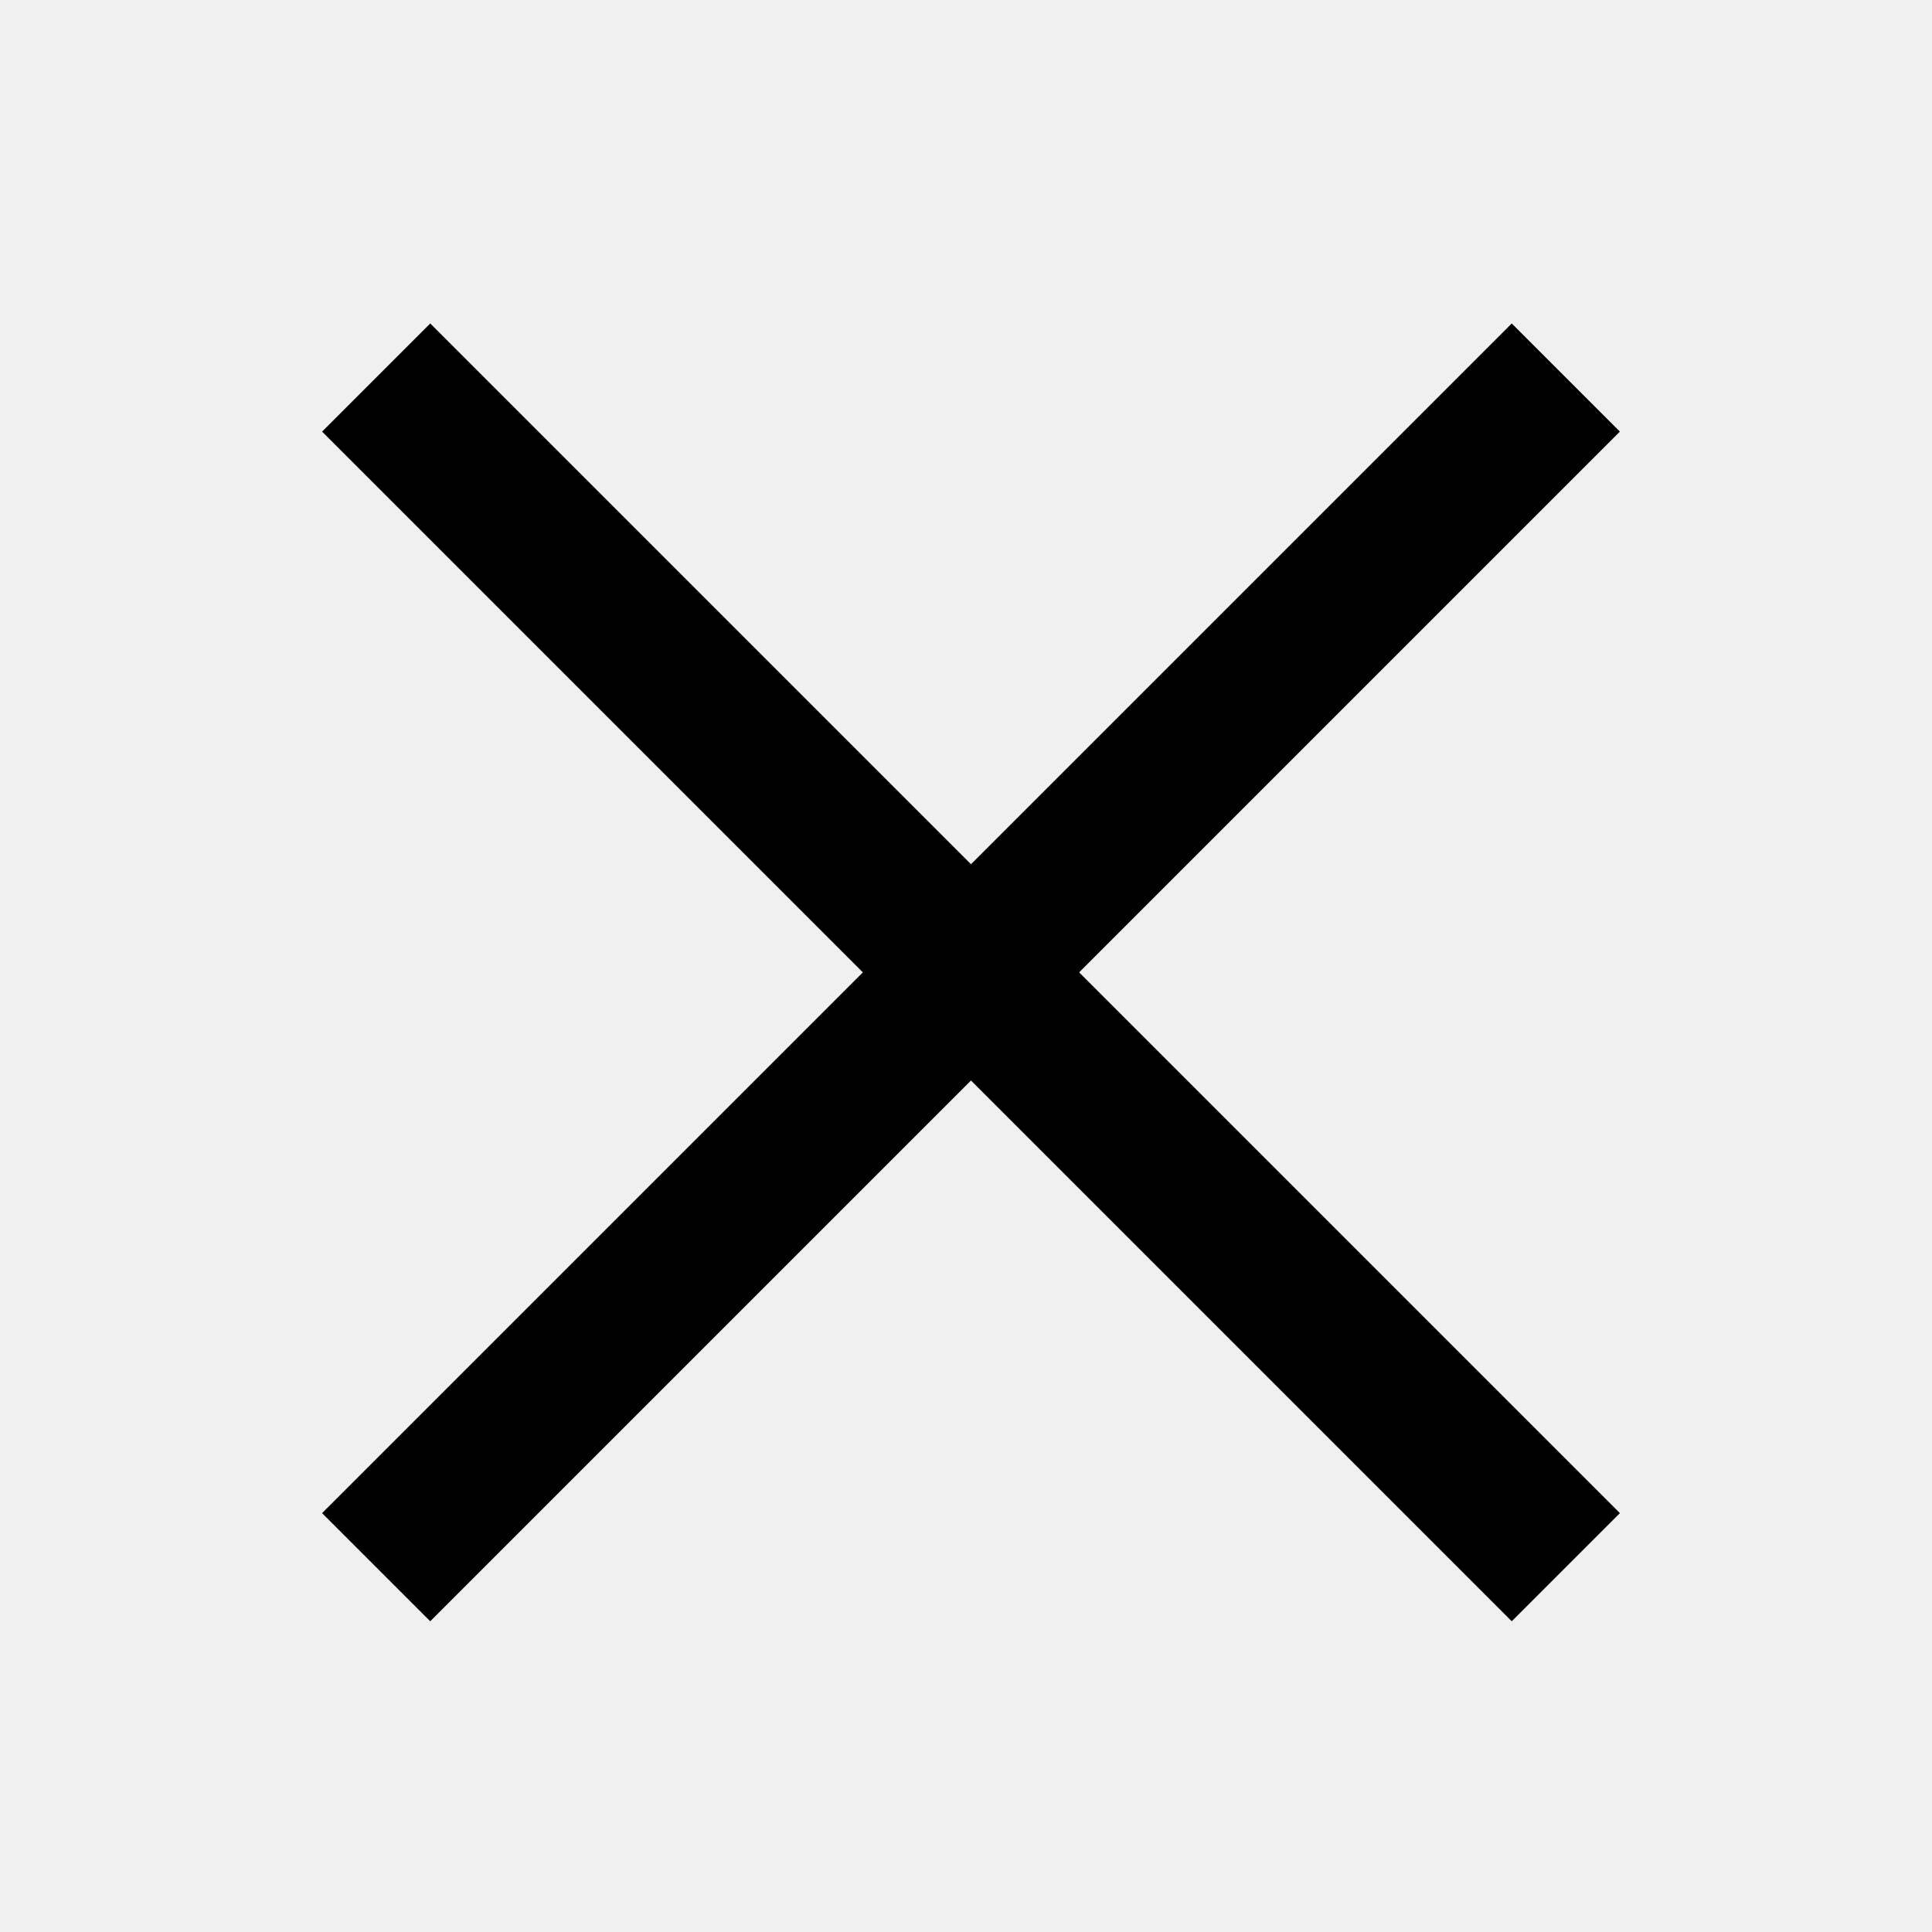
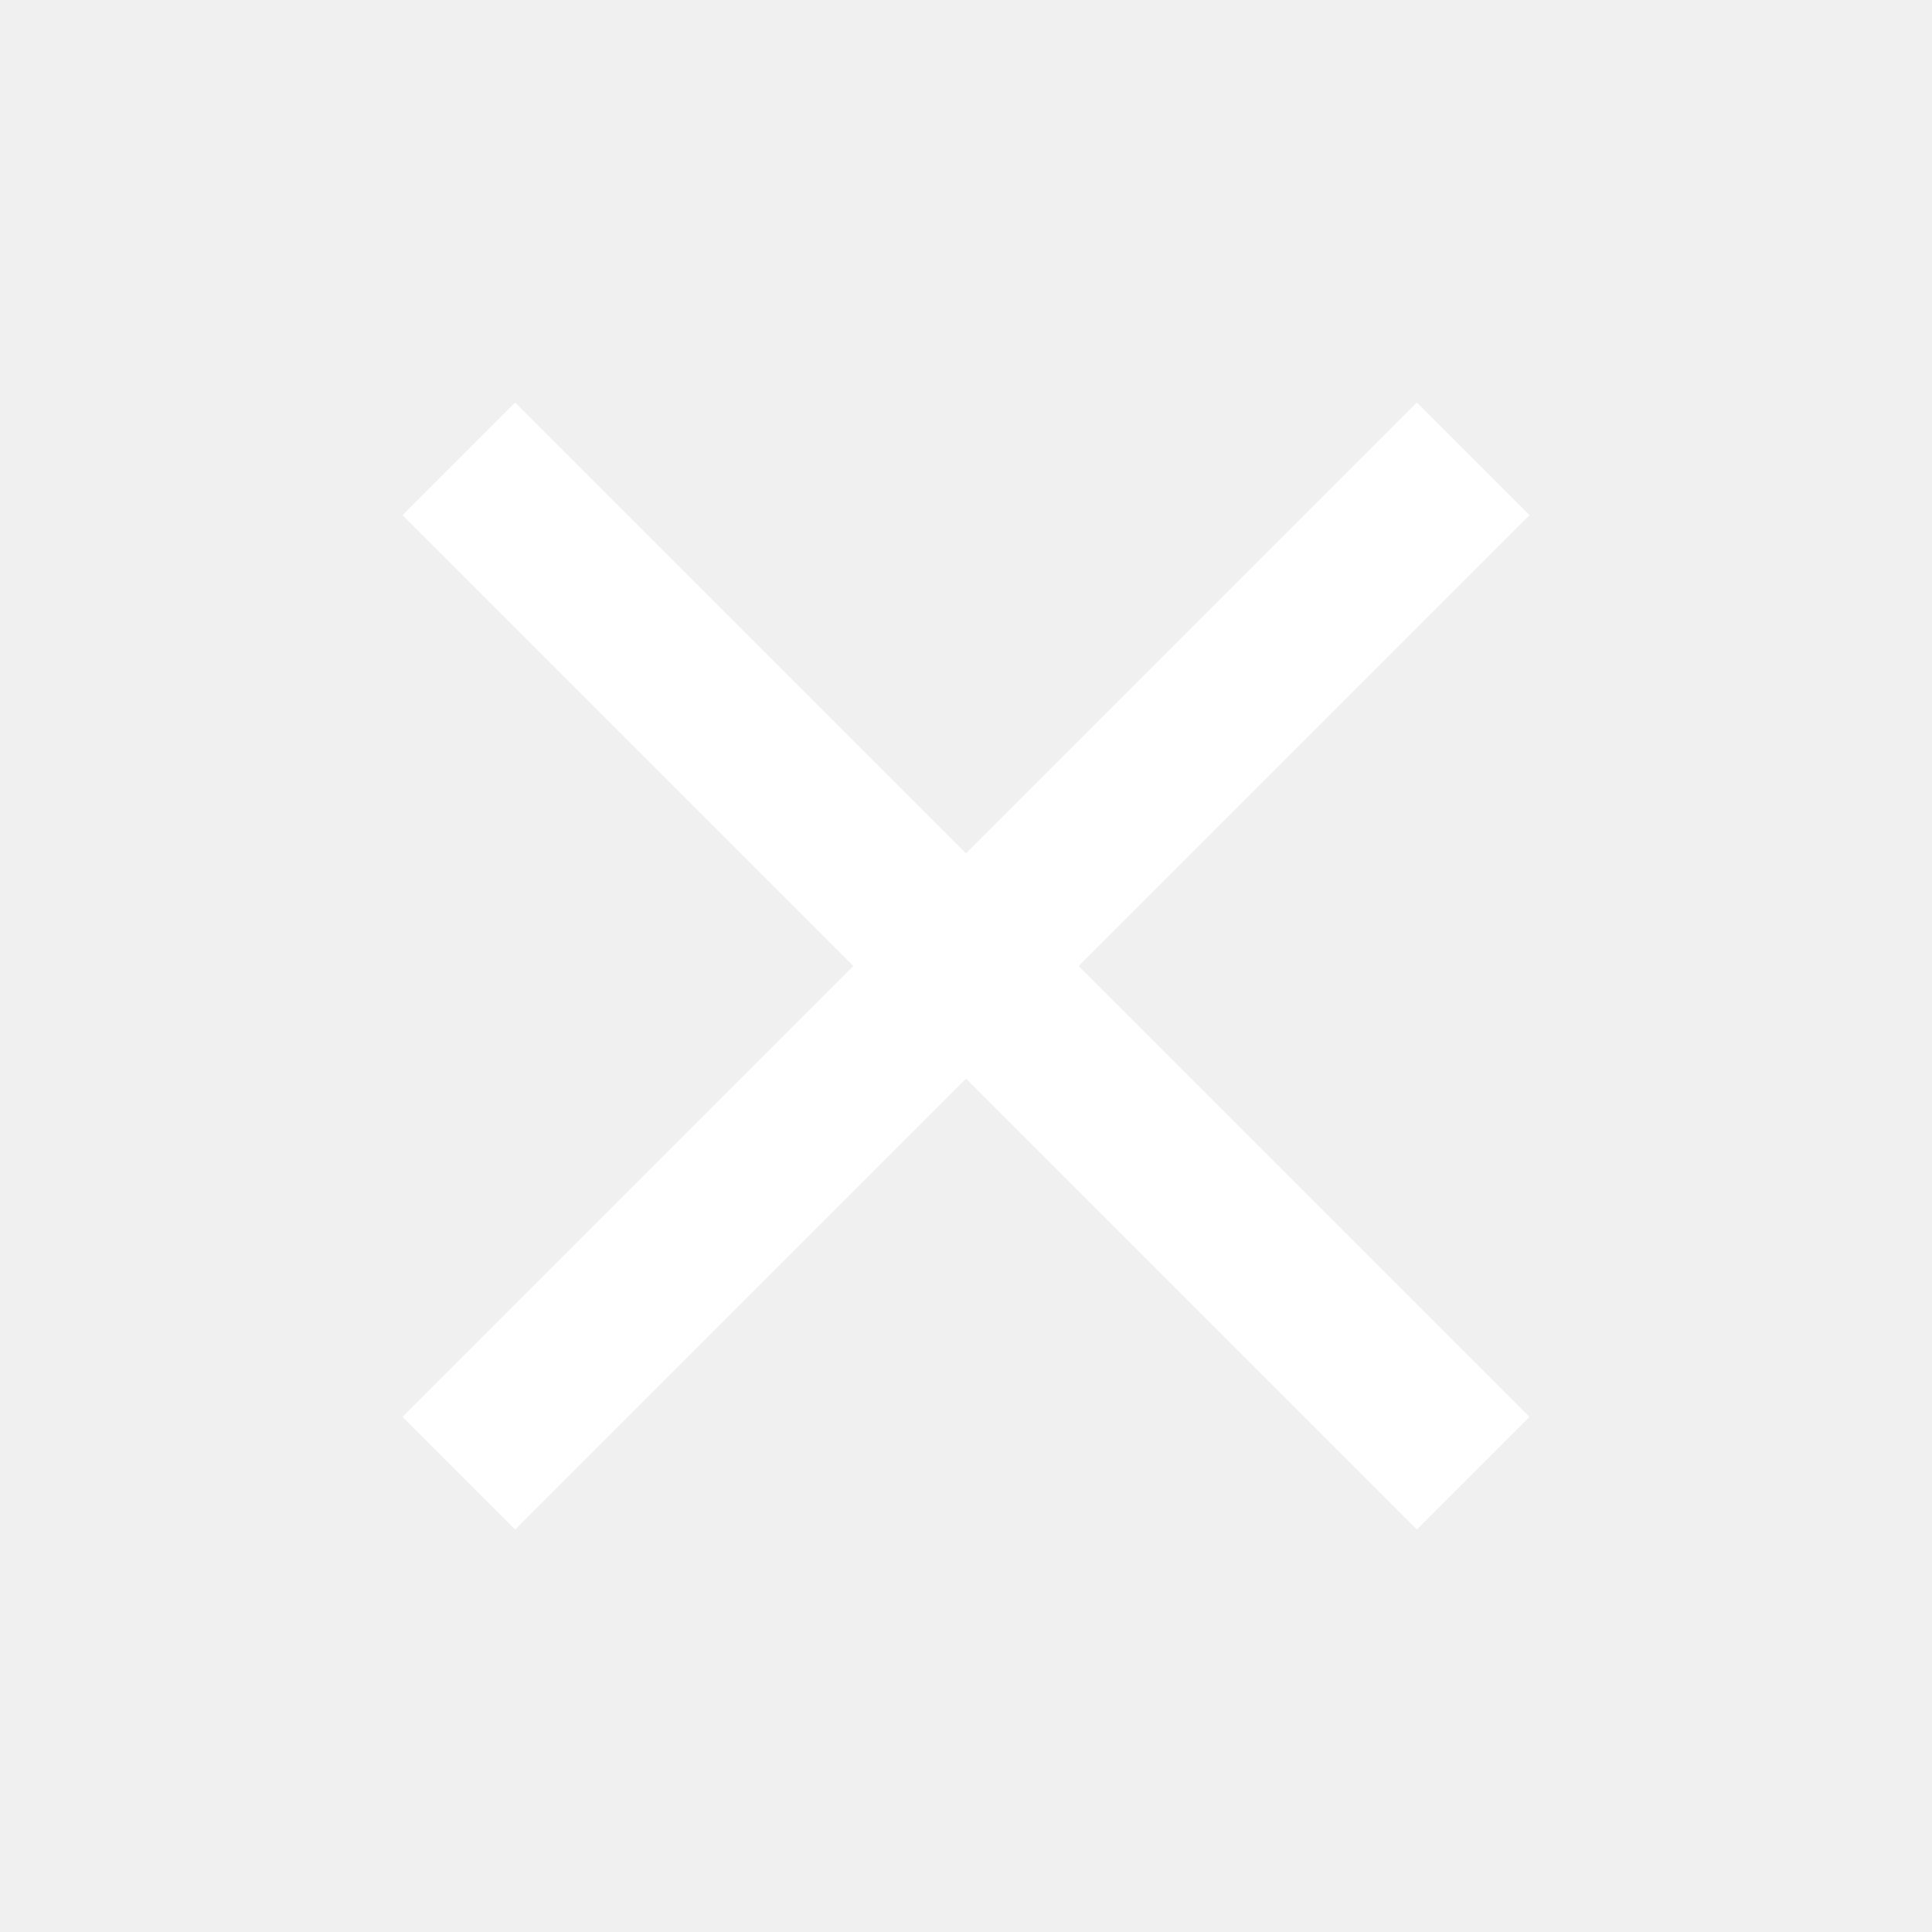
- <svg xmlns="http://www.w3.org/2000/svg" version="1.1" id="Layer_1" x="0px" y="0px" viewBox="0 0 24 24" style="enable-background:new 0 0 24 24;" xml:space="preserve">
-   <g>
-     <rect x="11.1" y="1.6" transform="matrix(0.7071 -0.7071 0.7071 0.7071 -4.9791 12.0791)" width="1.9" height="20.9" />
-     <rect x="1.6" y="11.1" transform="matrix(0.7071 -0.7071 0.7071 0.7071 -4.9791 12.0791)" width="20.9" height="1.9" />
+ <svg xmlns="http://www.w3.org/2000/svg" width="24px" height="24px" viewBox="0 0 24 24" version="1.1">
+   <defs />
+   <g id="Material-Design-Symbols" stroke="none" stroke-width="1" fill="none" fill-rule="evenodd">
+     <g id="Material/Icons-white/close" fill="#FFFFFF">
+       <polygon id="Shape" points="19 6.4 17.6 5 12 10.6 6.4 5 5 6.4 10.6 12 5 17.6 6.4 19 12 13.4 17.6 19 19 17.6 13.4 12" />
+     </g>
  </g>
</svg>
